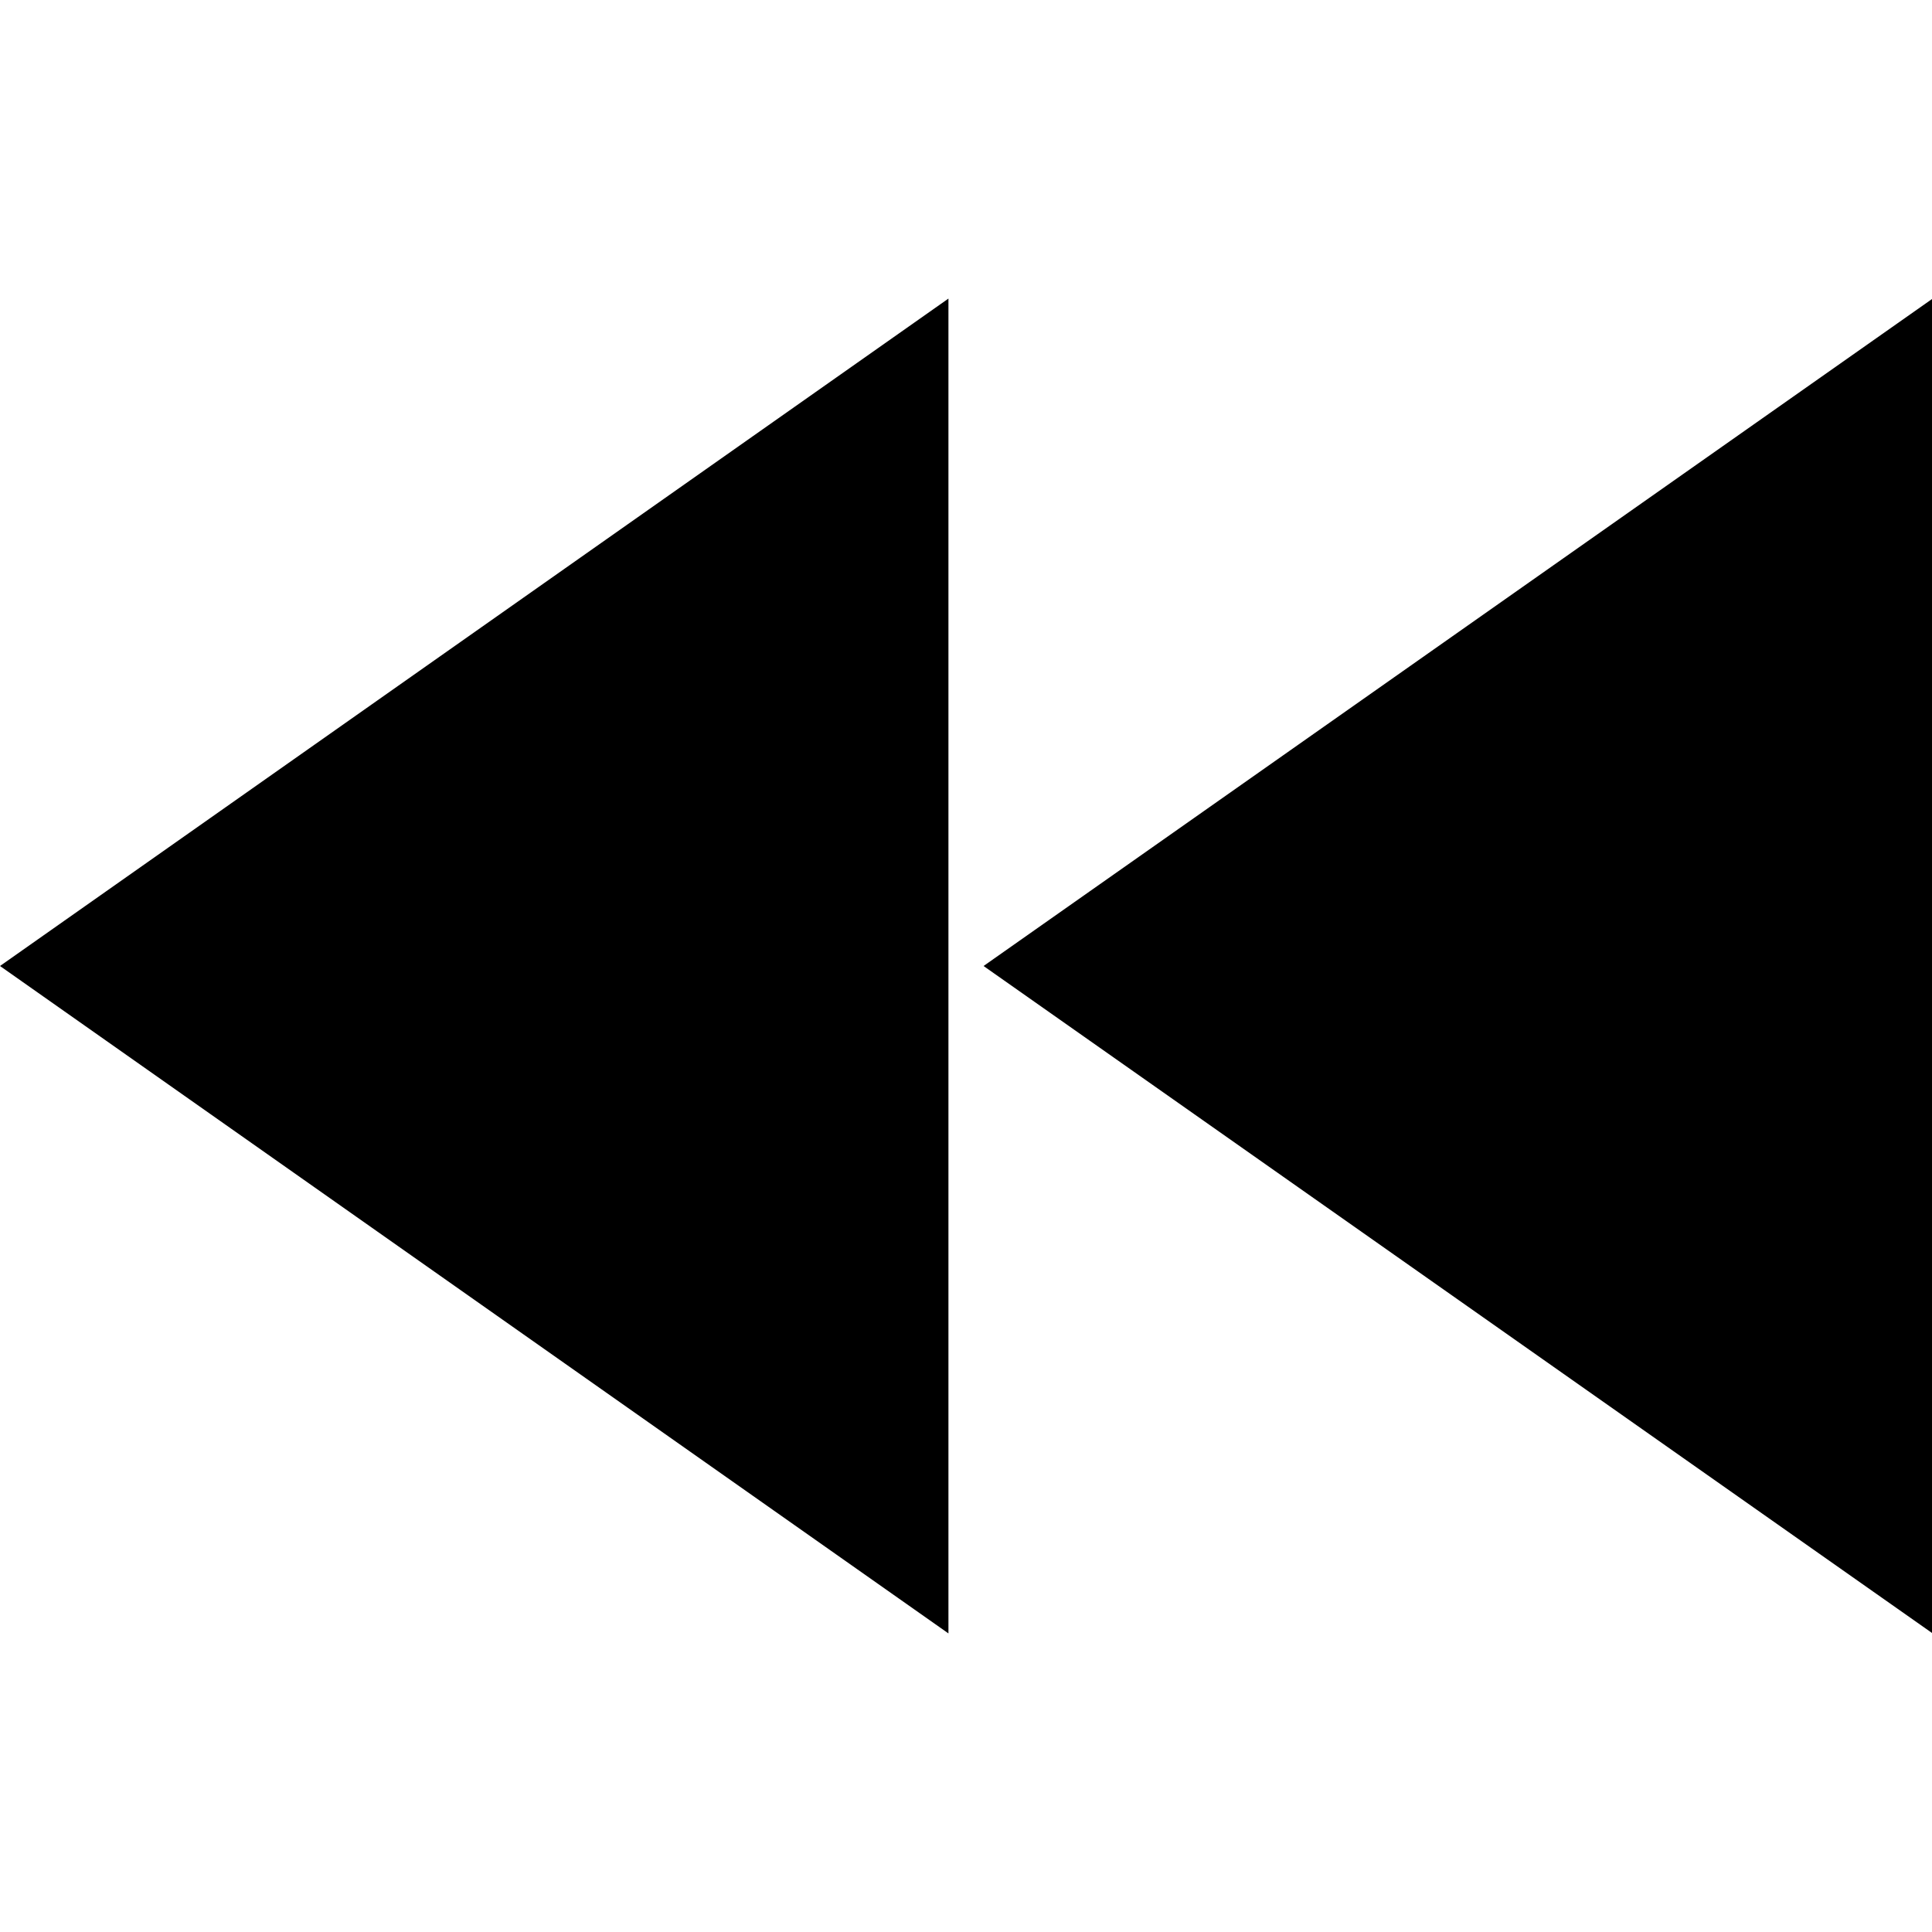
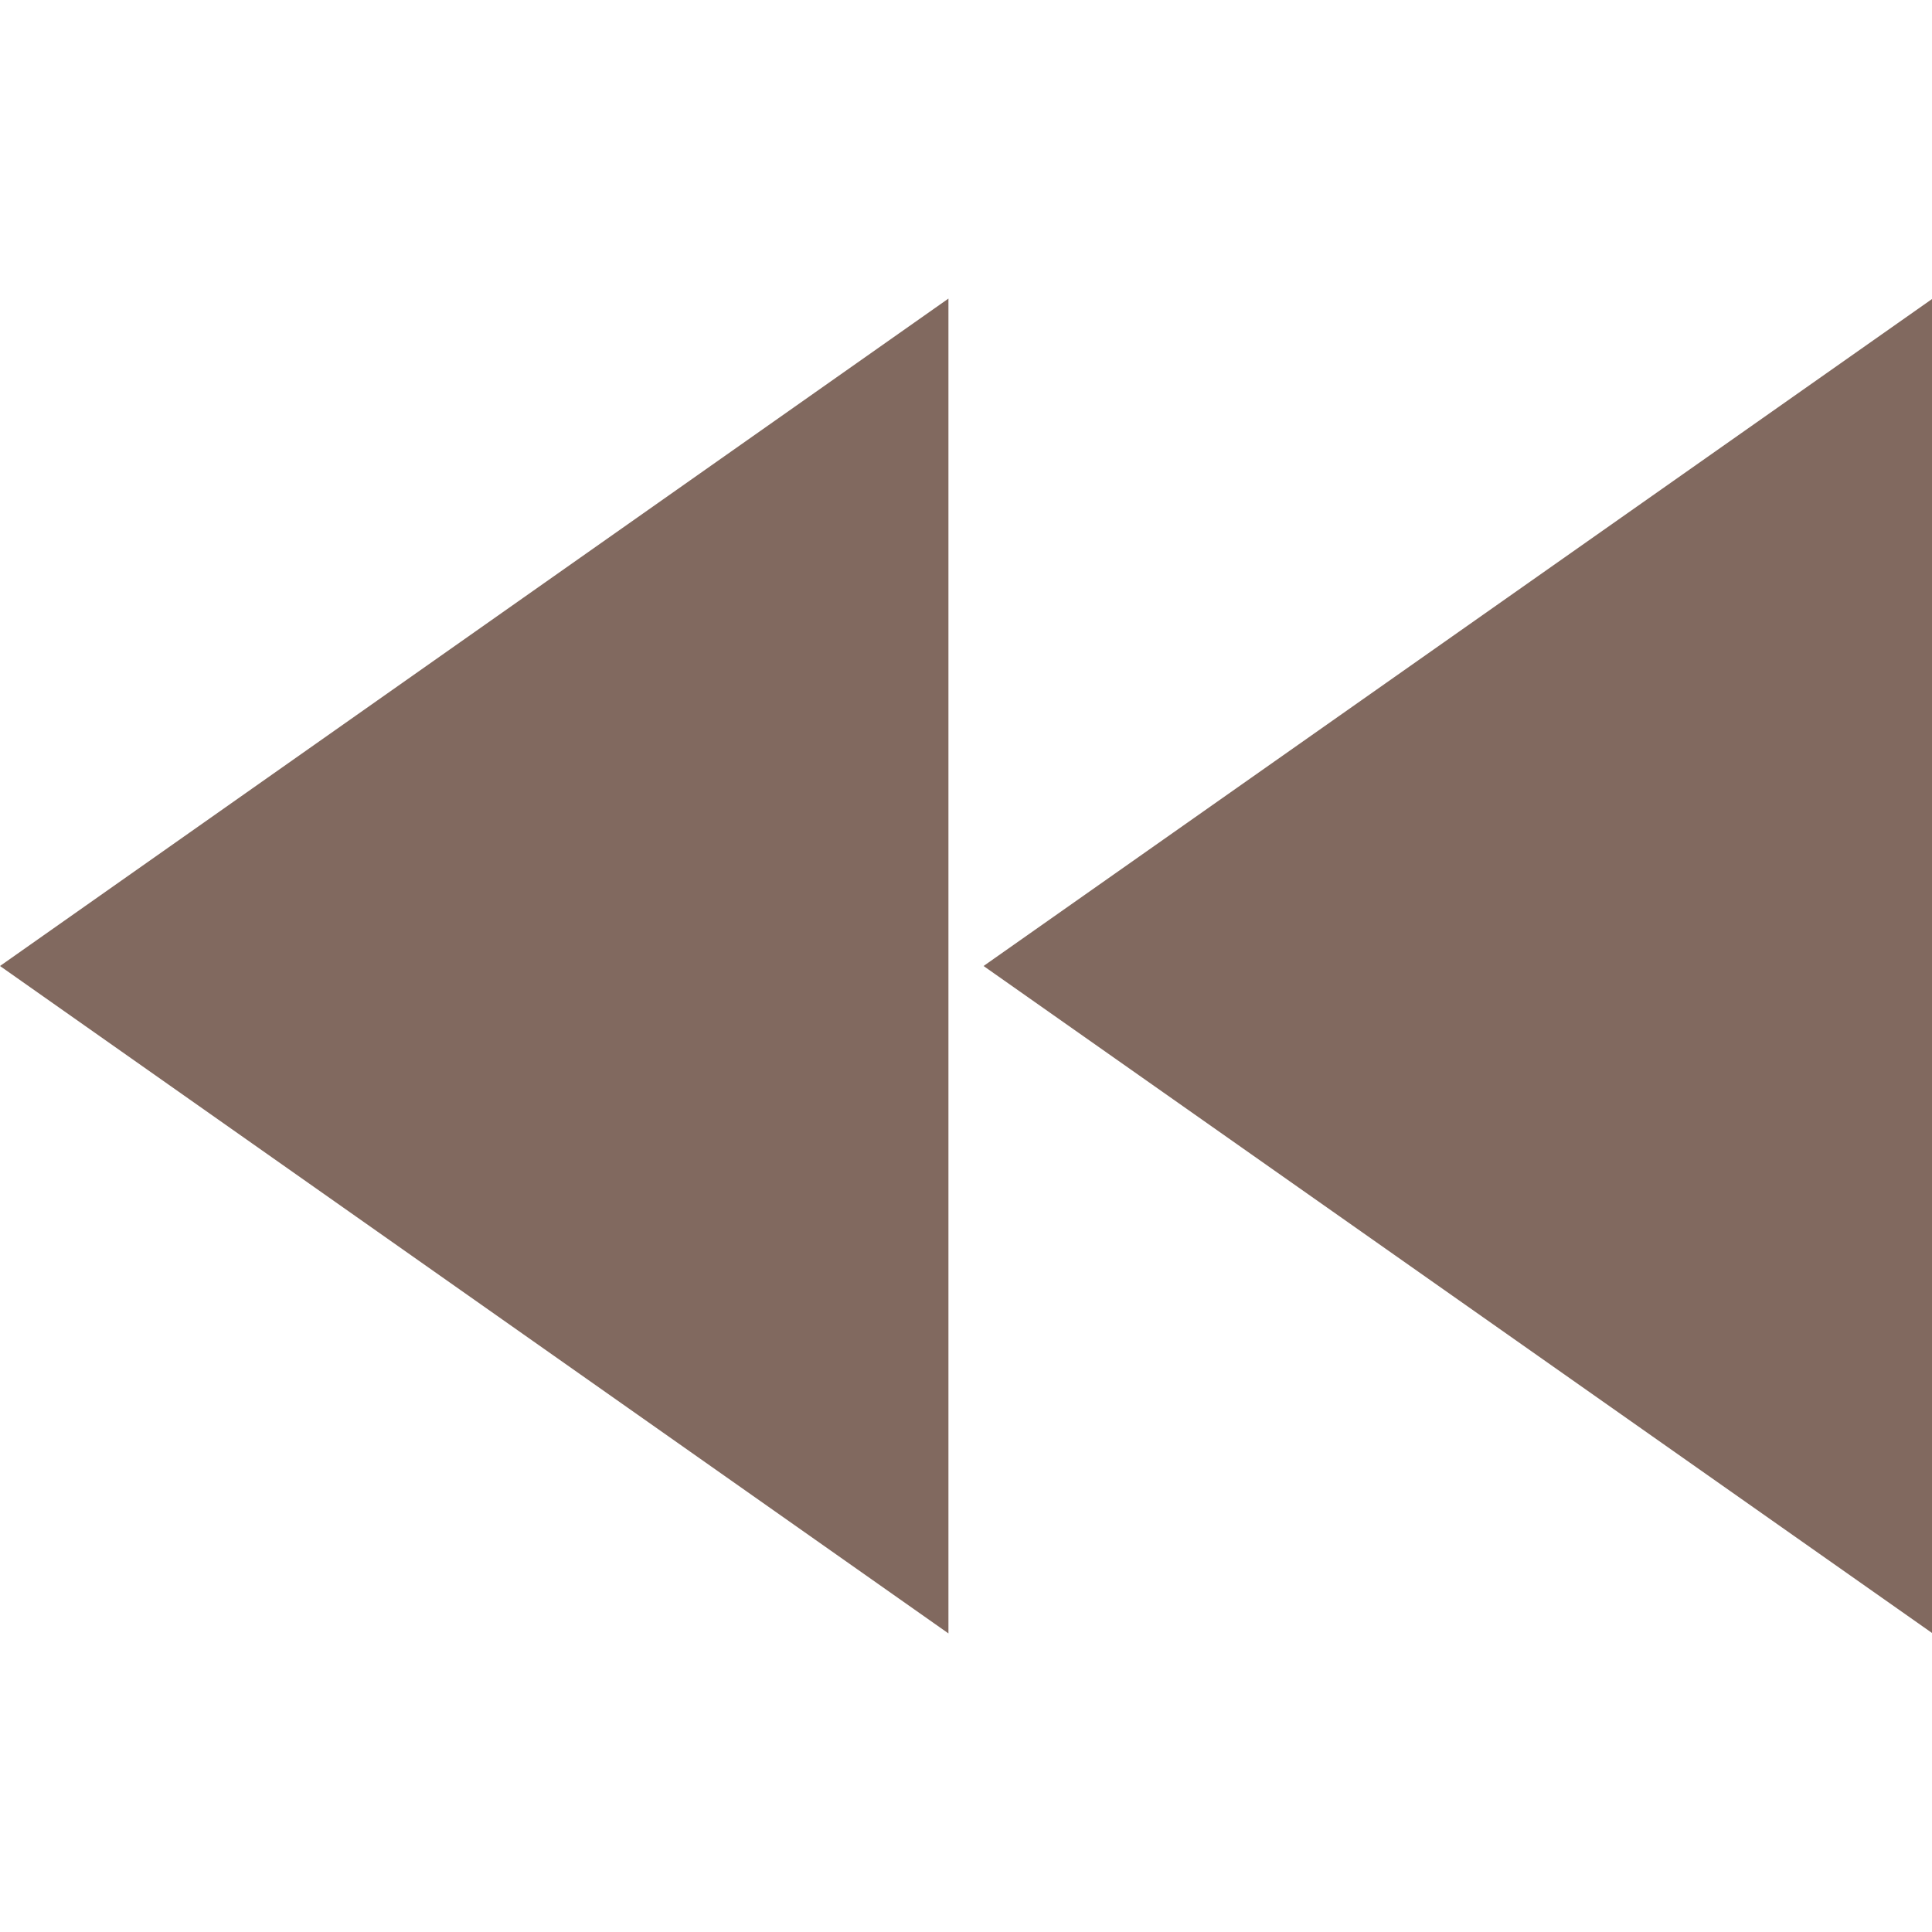
<svg xmlns="http://www.w3.org/2000/svg" version="1.1" id="Capa_1" x="0px" y="0px" viewBox="0 0 55 55" style="enable-background:new 0 0 55 55;" xml:space="preserve">
-   <polygon points="28,27.5 55,8.513 55,27.155 55,46.487 " />
-   <polygon points="0,27.5 27,8.5 27,27.5 27,46.5 " />
+   <polygon style="fill:#81695f;" points="28,27.5 55,8.513 55,27.155 55,46.487 " />
+   <polygon style="fill:#81695f;" points="0,27.5 27,8.5 27,27.5 27,46.5 " />
  <g>
</g>
  <g>
</g>
  <g>
</g>
  <g>
</g>
  <g>
</g>
  <g>
</g>
  <g>
</g>
  <g>
</g>
  <g>
</g>
  <g>
</g>
  <g>
</g>
  <g>
</g>
  <g>
</g>
  <g>
</g>
  <g>
</g>
</svg>
